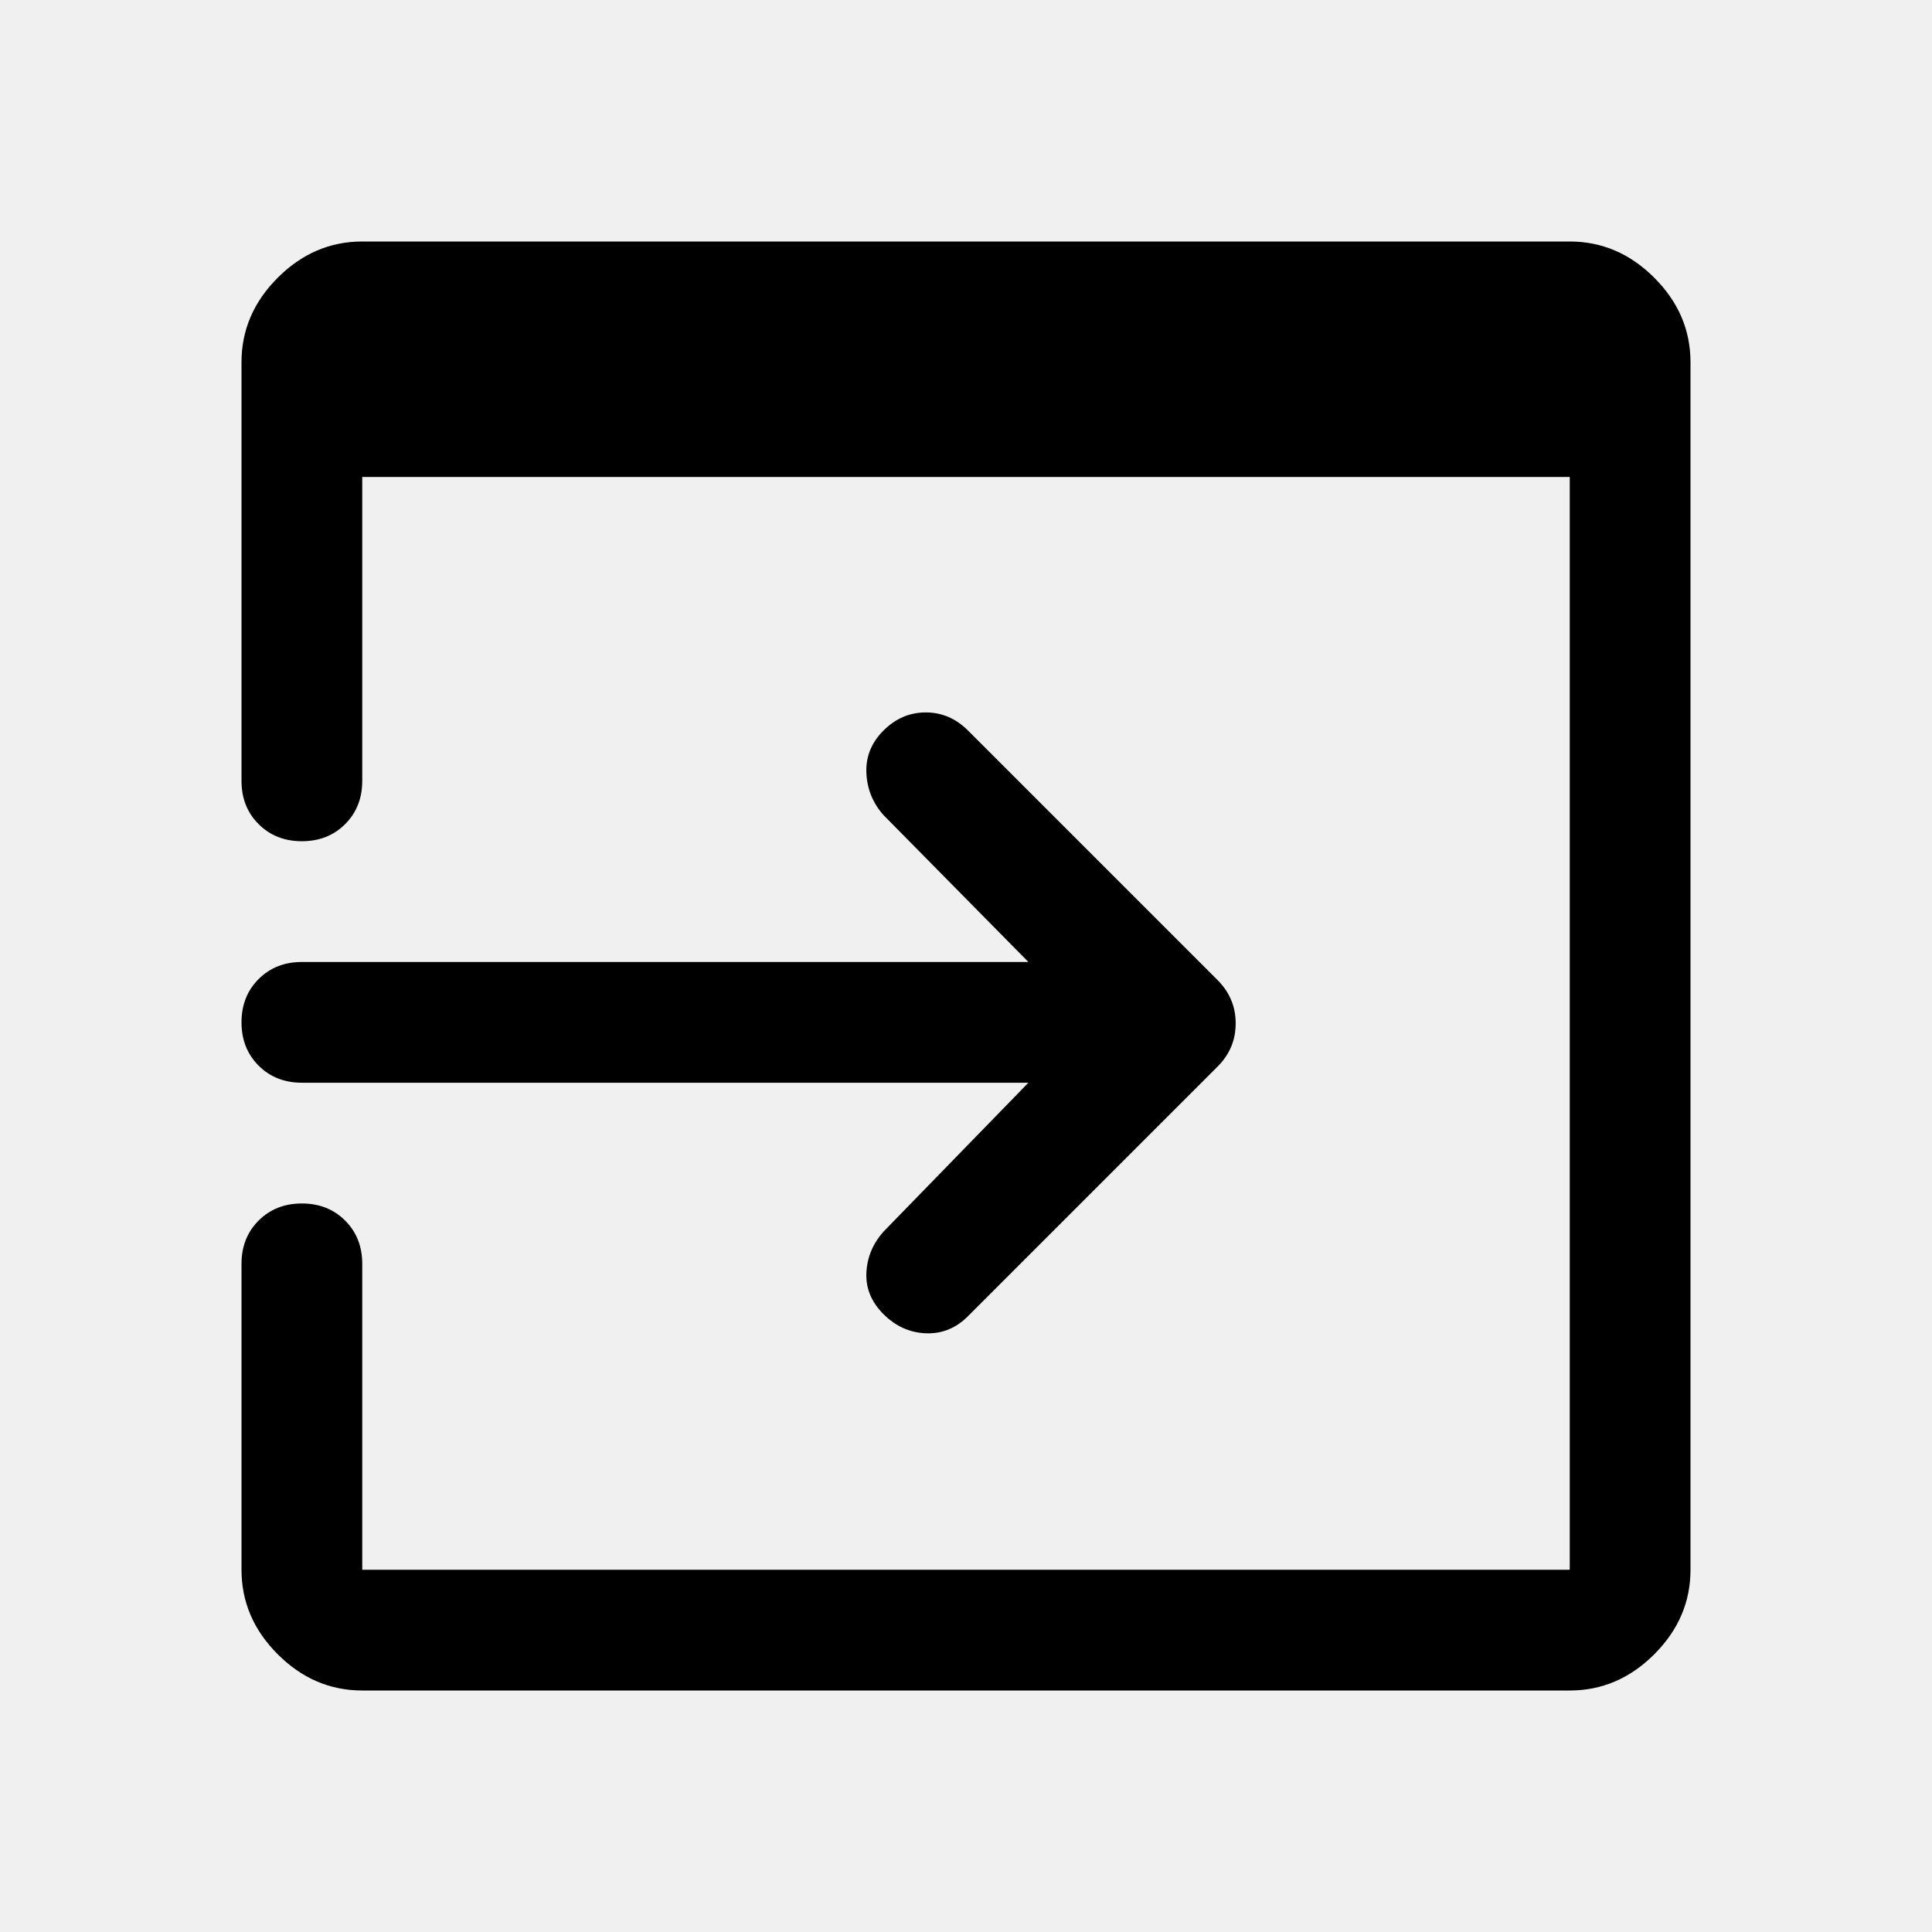
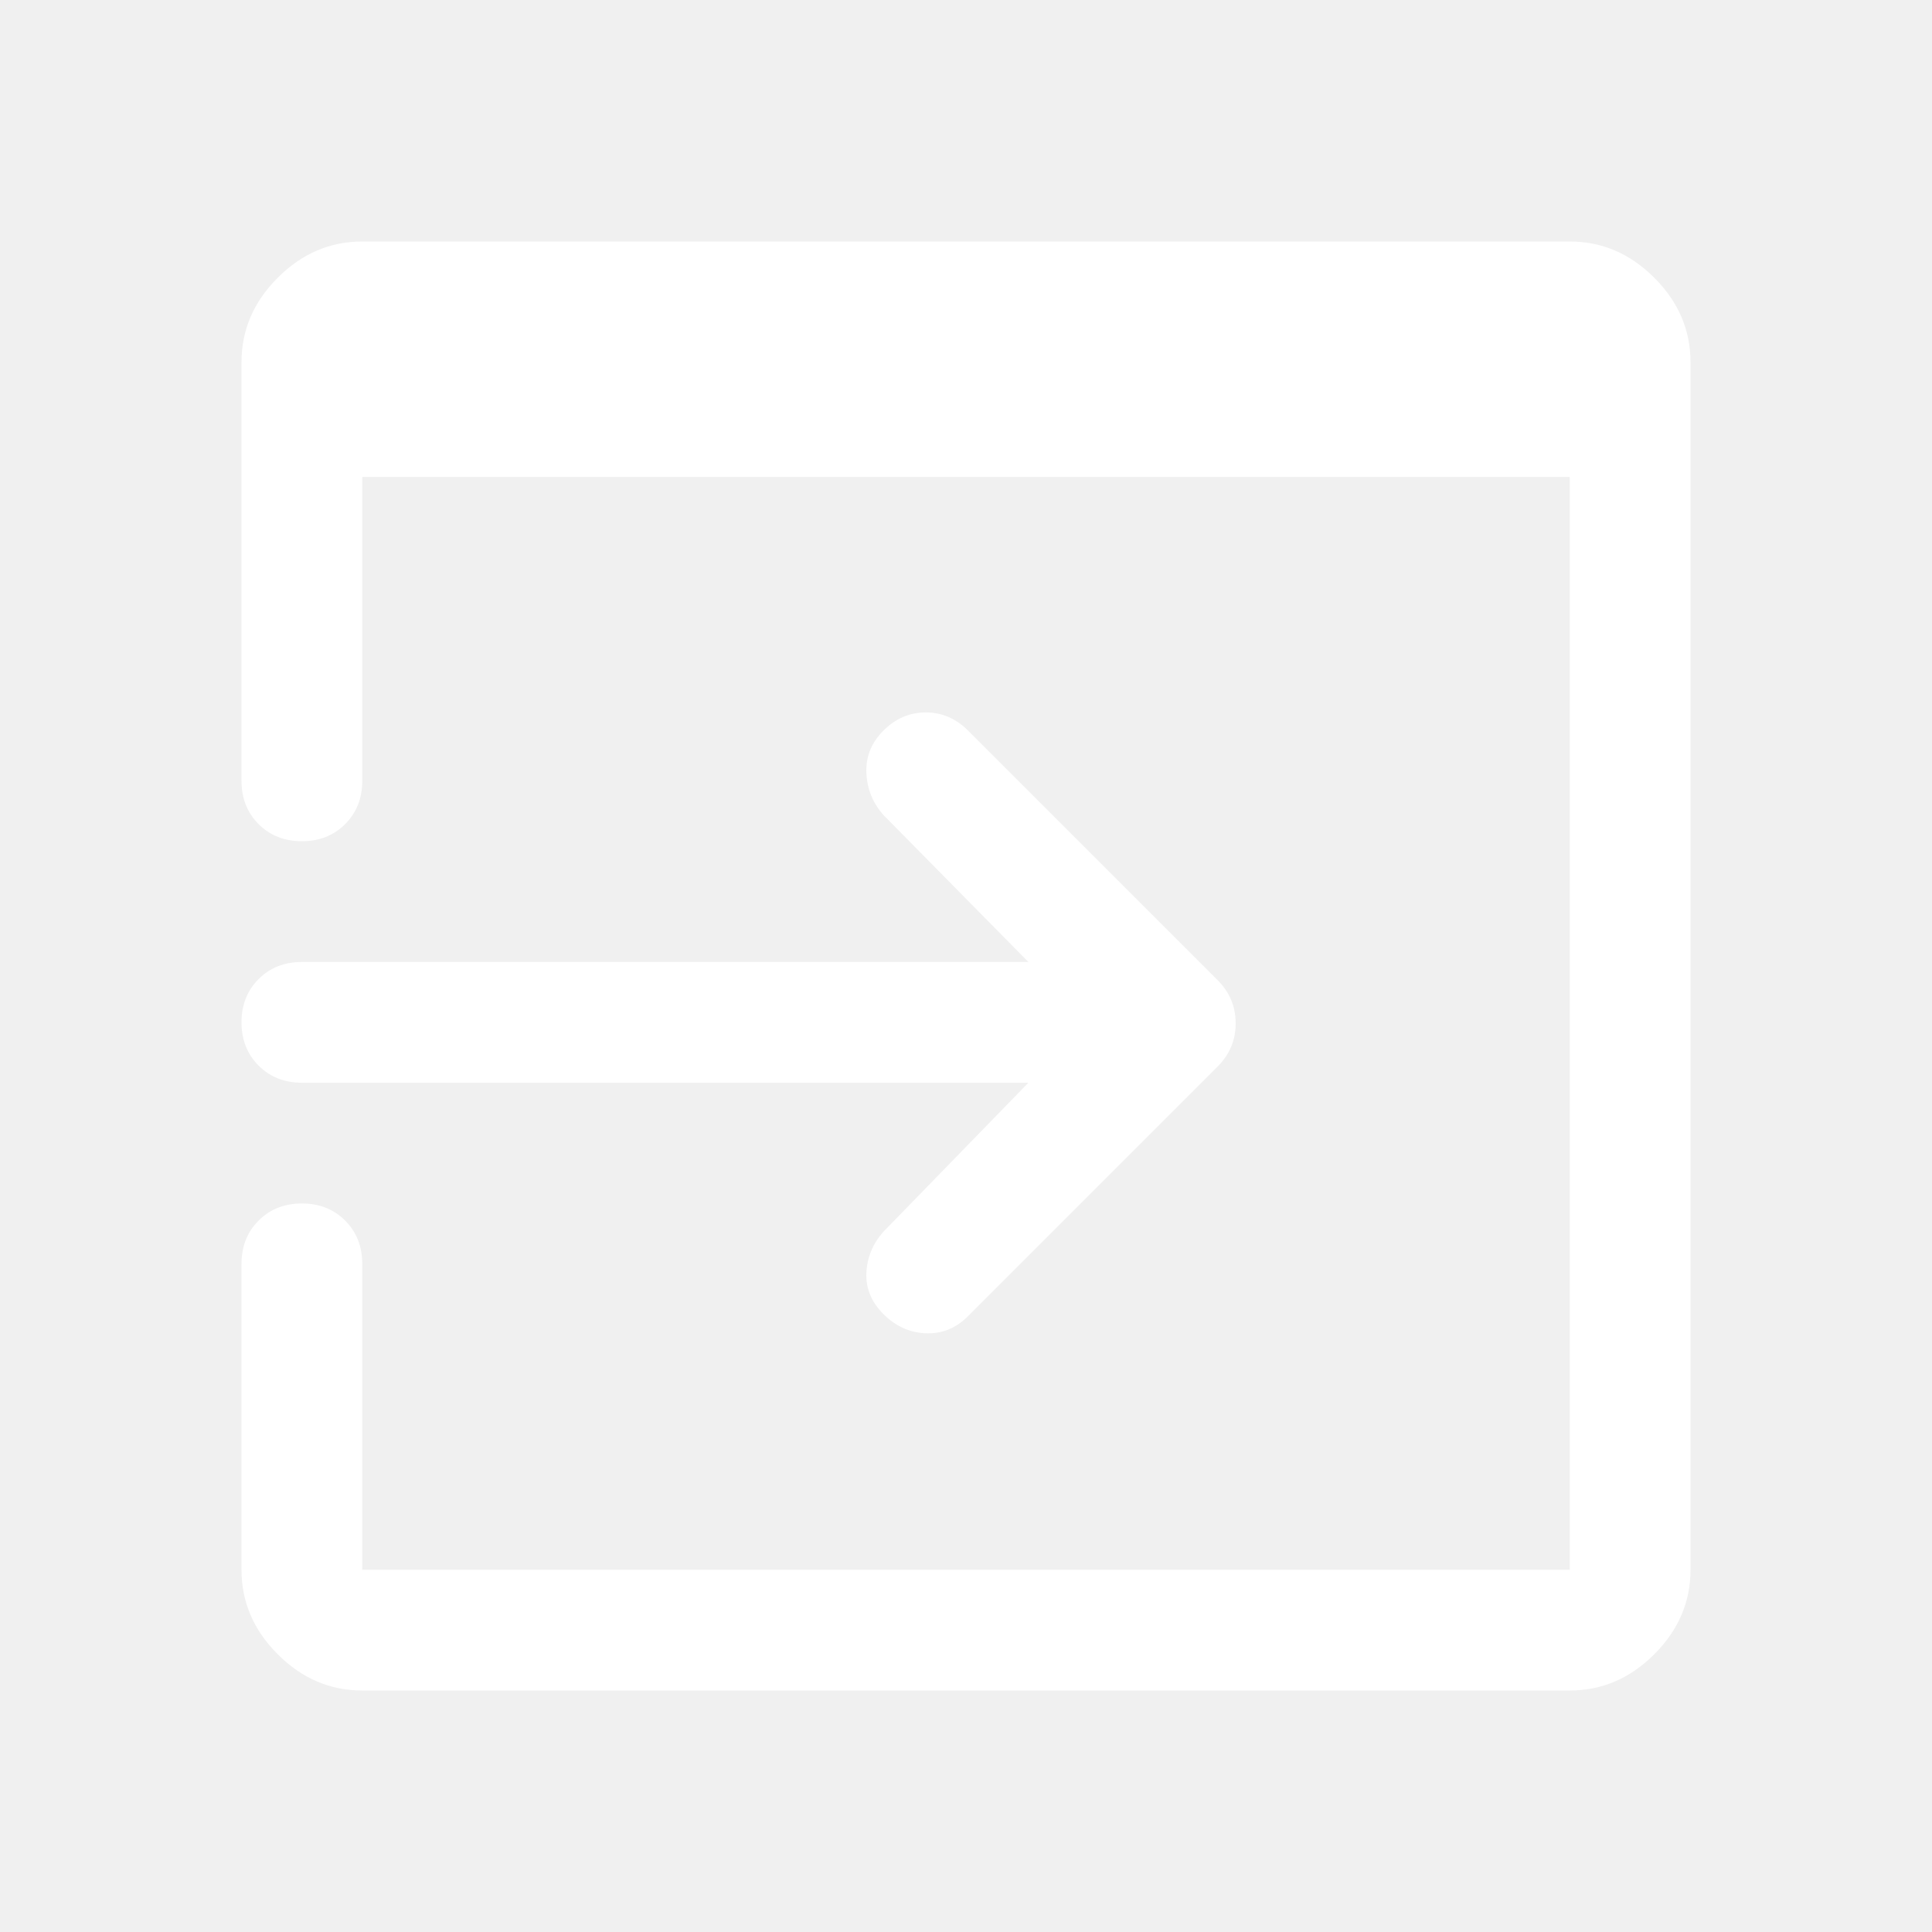
- <svg xmlns="http://www.w3.org/2000/svg" height="48" viewBox="0 -960 960 960" width="48">
+ <svg xmlns="http://www.w3.org/2000/svg" height="48" viewBox="0 -960 960 960" width="48" fill="white">
  <path d="M180-120q-24 0-42-18t-18-42v-152q0-13 8.5-21.5T150-362q13 0 21.5 8.5T180-332v152h600v-543H180v151q0 13-8.5 21.5T150-542q-13 0-21.5-8.5T120-572v-208q0-24 18-42t42-18h600q24 0 42 18t18 42v600q0 24-18 42t-42 18H180Zm331-302H150q-13 0-21.5-8.5T120-452q0-13 8.5-21.5T150-482h361l-72-73q-8-9-8.5-21t8.5-21q9-9 21-9t21 9l124 124q9 9 9 21.5t-9 21.5L481-306q-9 9-21 8.5t-21-9.5q-9-9-8.5-20.5T439-348l72-74Z" />
</svg>
